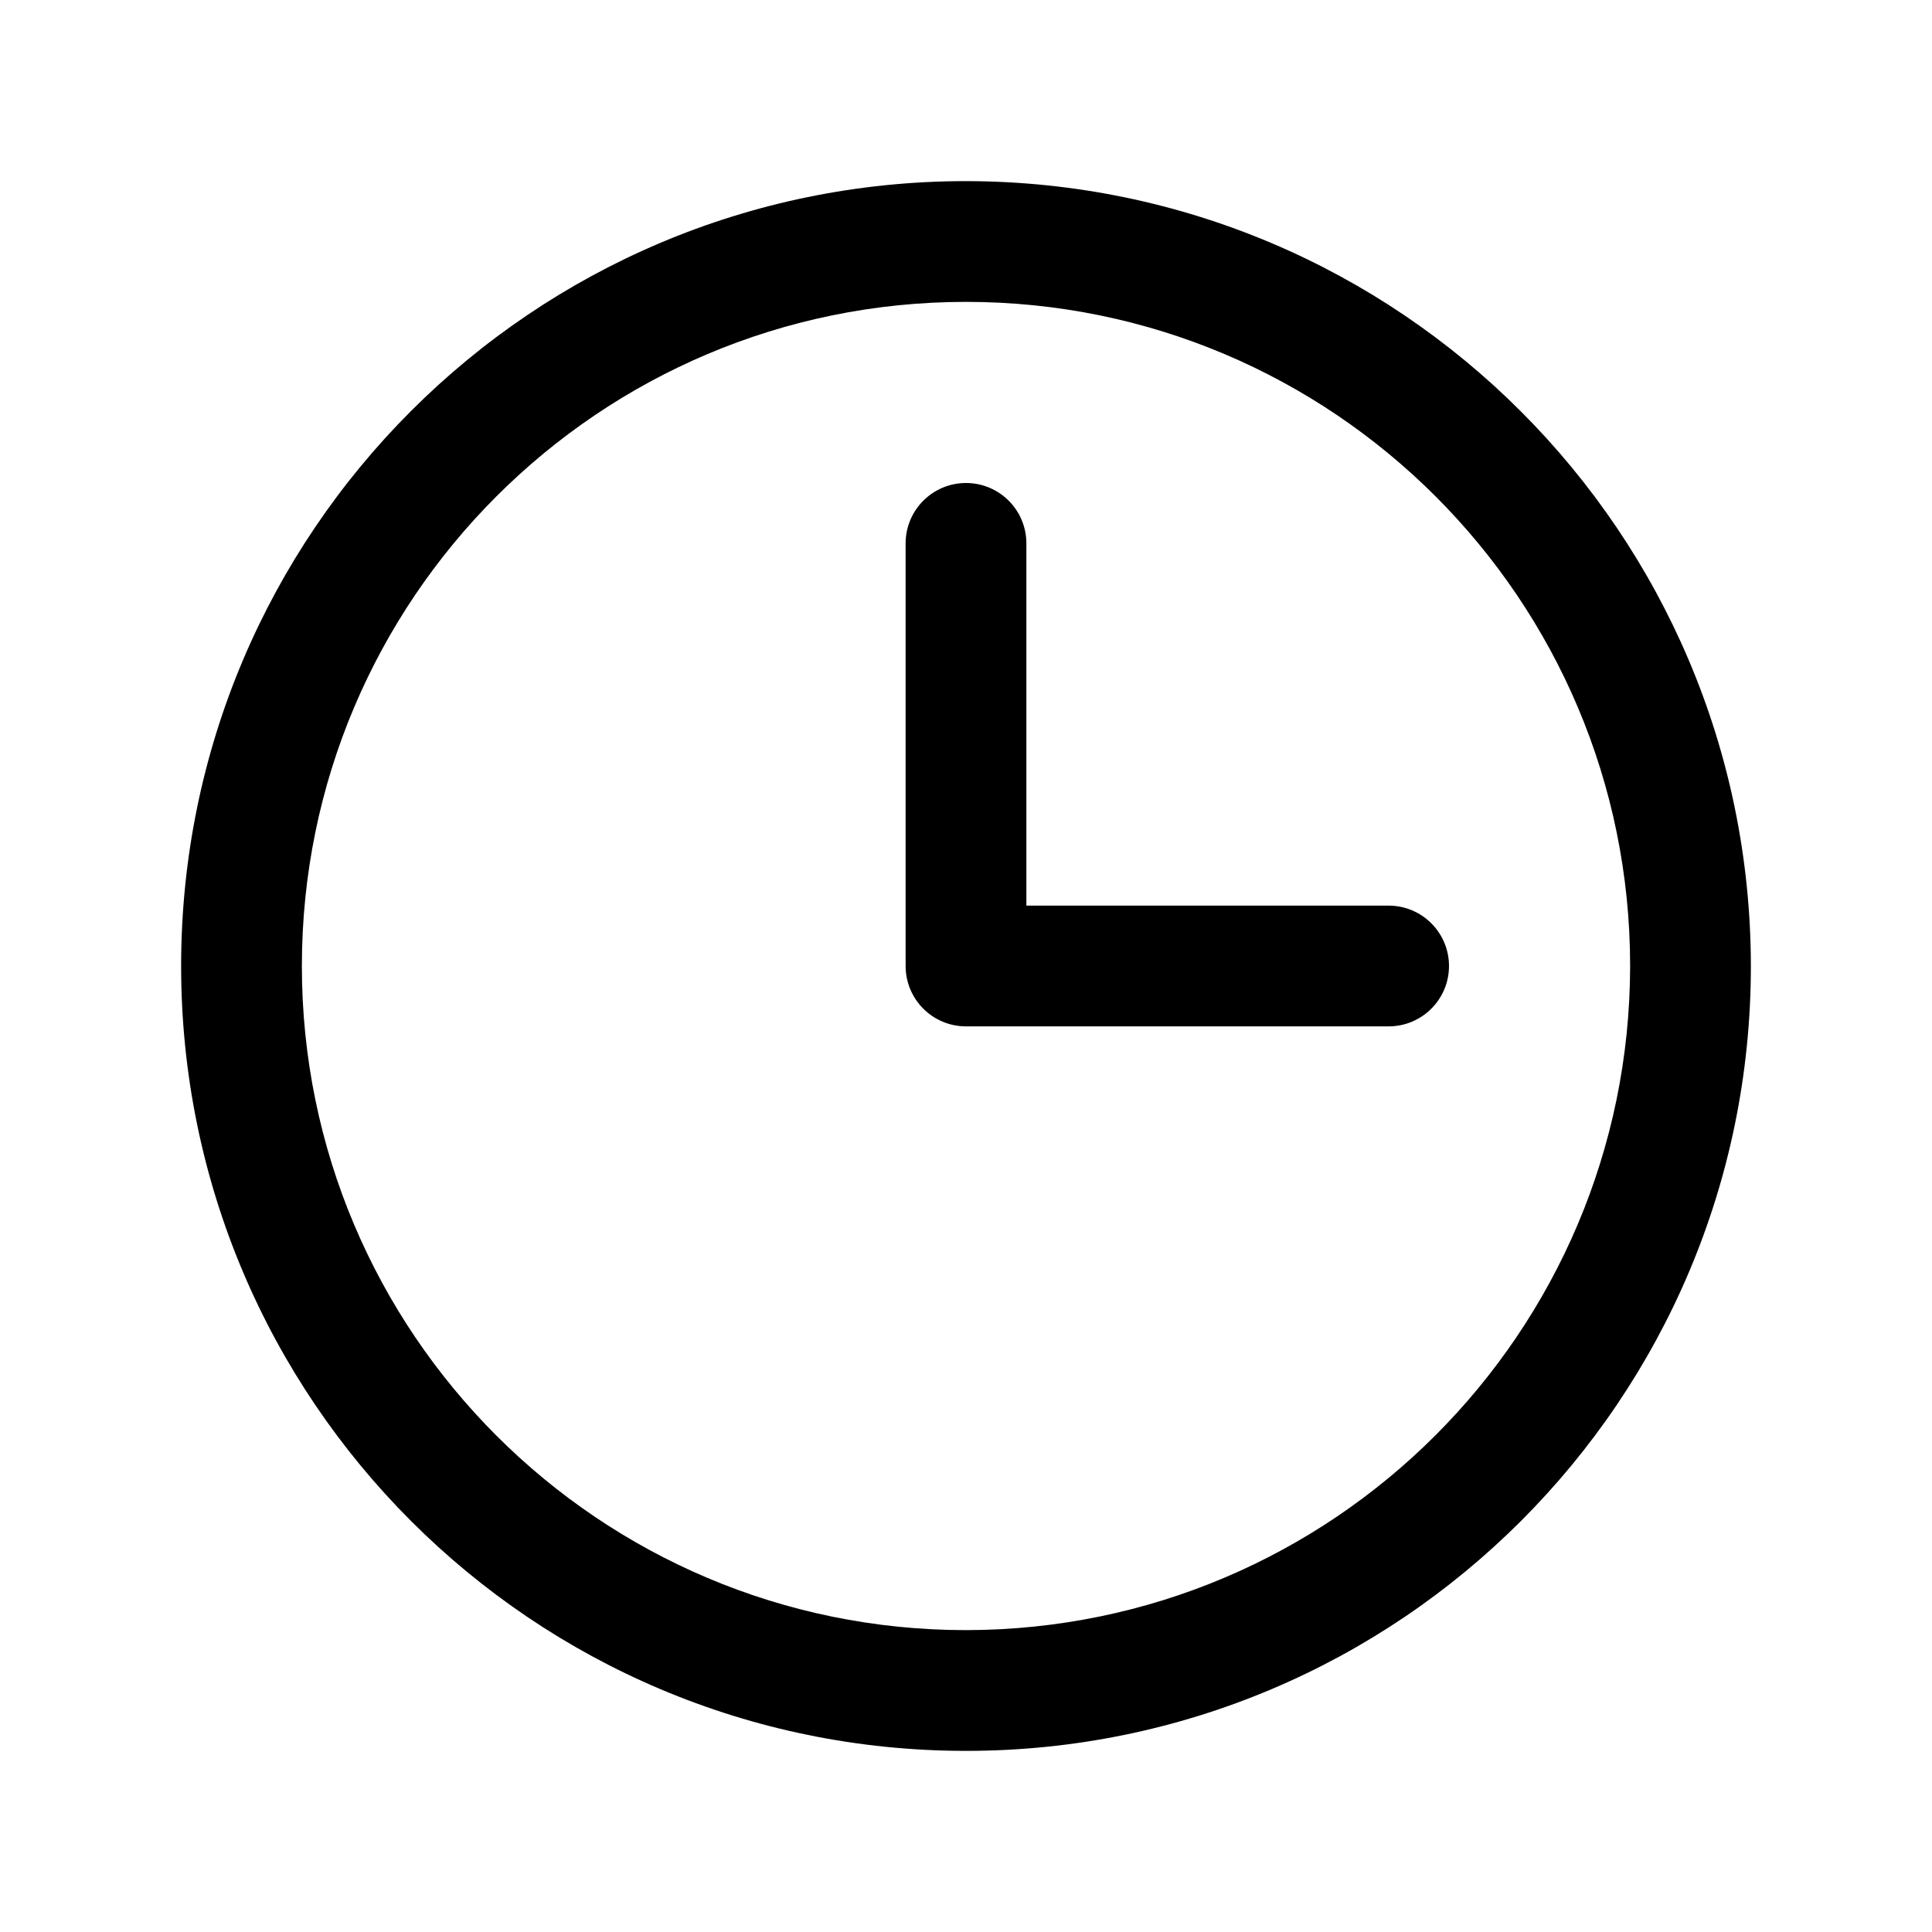
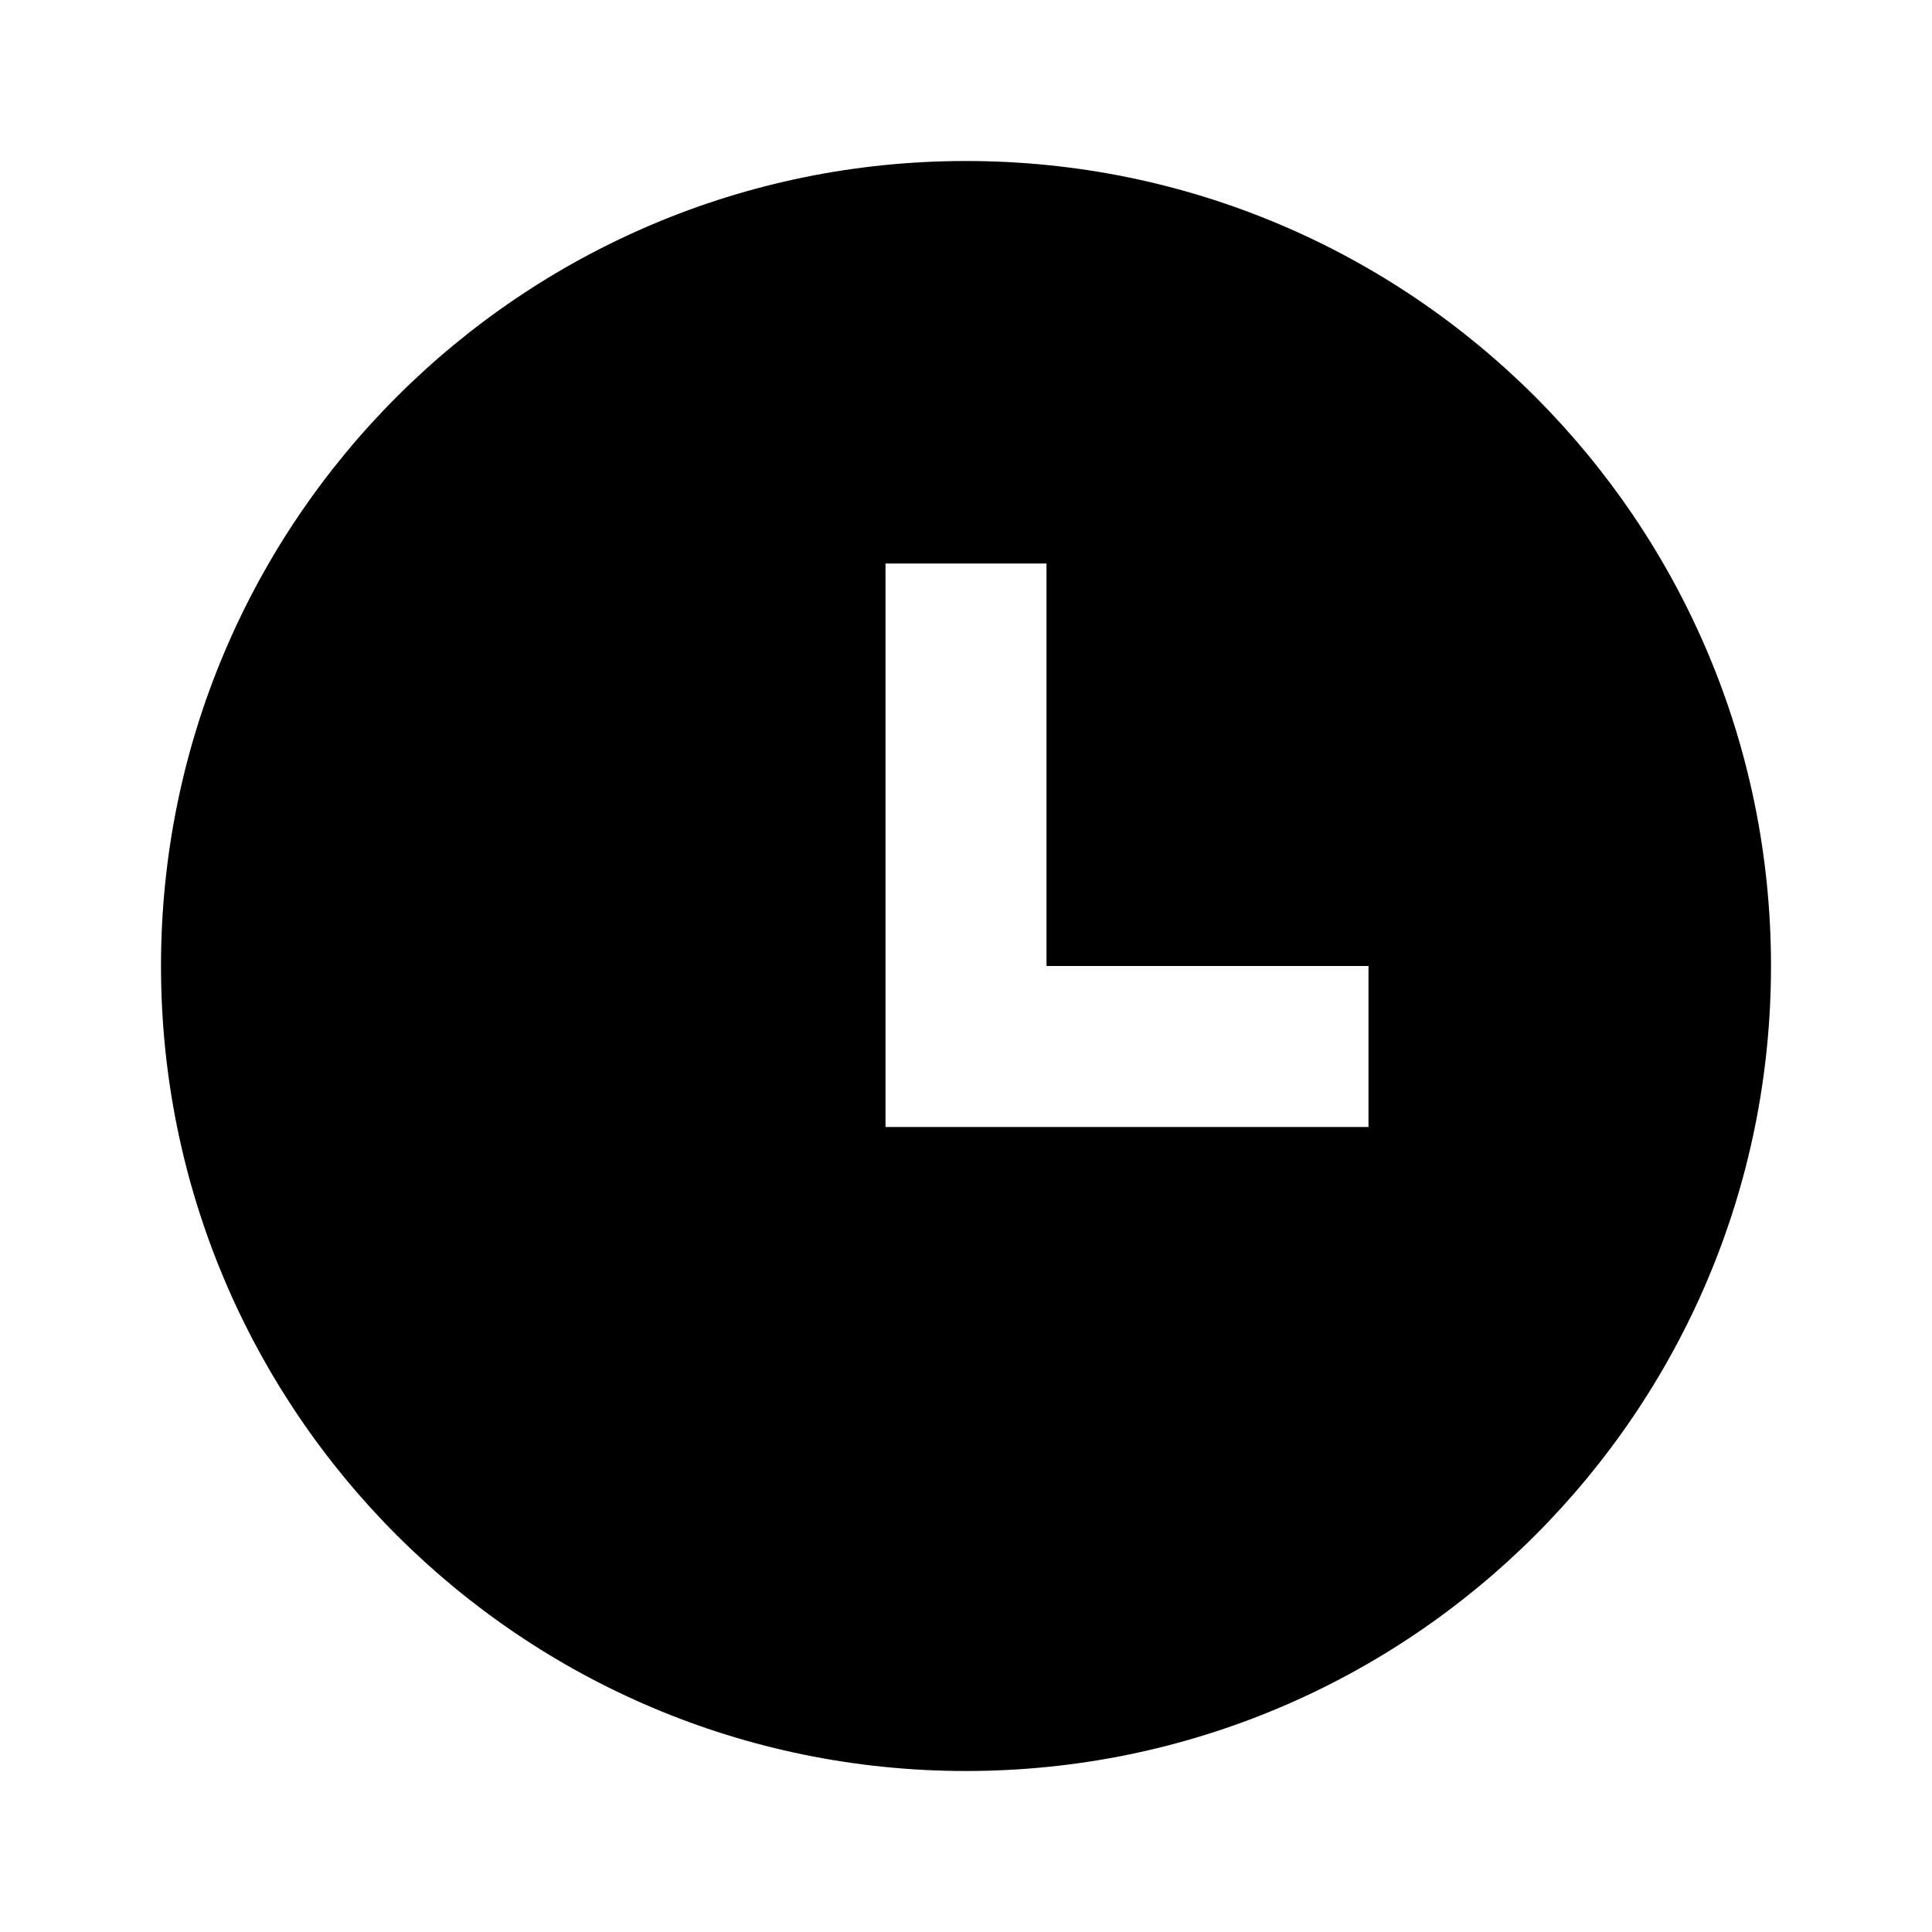
- <svg xmlns="http://www.w3.org/2000/svg" viewBox="0 0 256 256" fill="currentColor">
-   <path d="M128,24A104,104,0,1,0,232,128,104.11,104.11,0,0,0,128,24Zm0,192a88,88,0,1,1,88-88A88.1,88.1,0,0,1,128,216Zm64-88a8,8,0,0,1-8,8H128a8,8,0,0,1-8-8V72a8,8,0,0,1,16,0v48h48A8,8,0,0,1,192,128Z" />
+ <svg xmlns="http://www.w3.org/2000/svg" viewBox="0 0 24 24" fill="currentColor">
+   <path d="M12 22C6.477 22 2 17.523 2 12C2 6.477 6.477 2 12 2C17.523 2 22 6.477 22 12C22 17.523 17.523 22 12 22ZM13 12V7H11V14H17V12H13Z" />
</svg>
